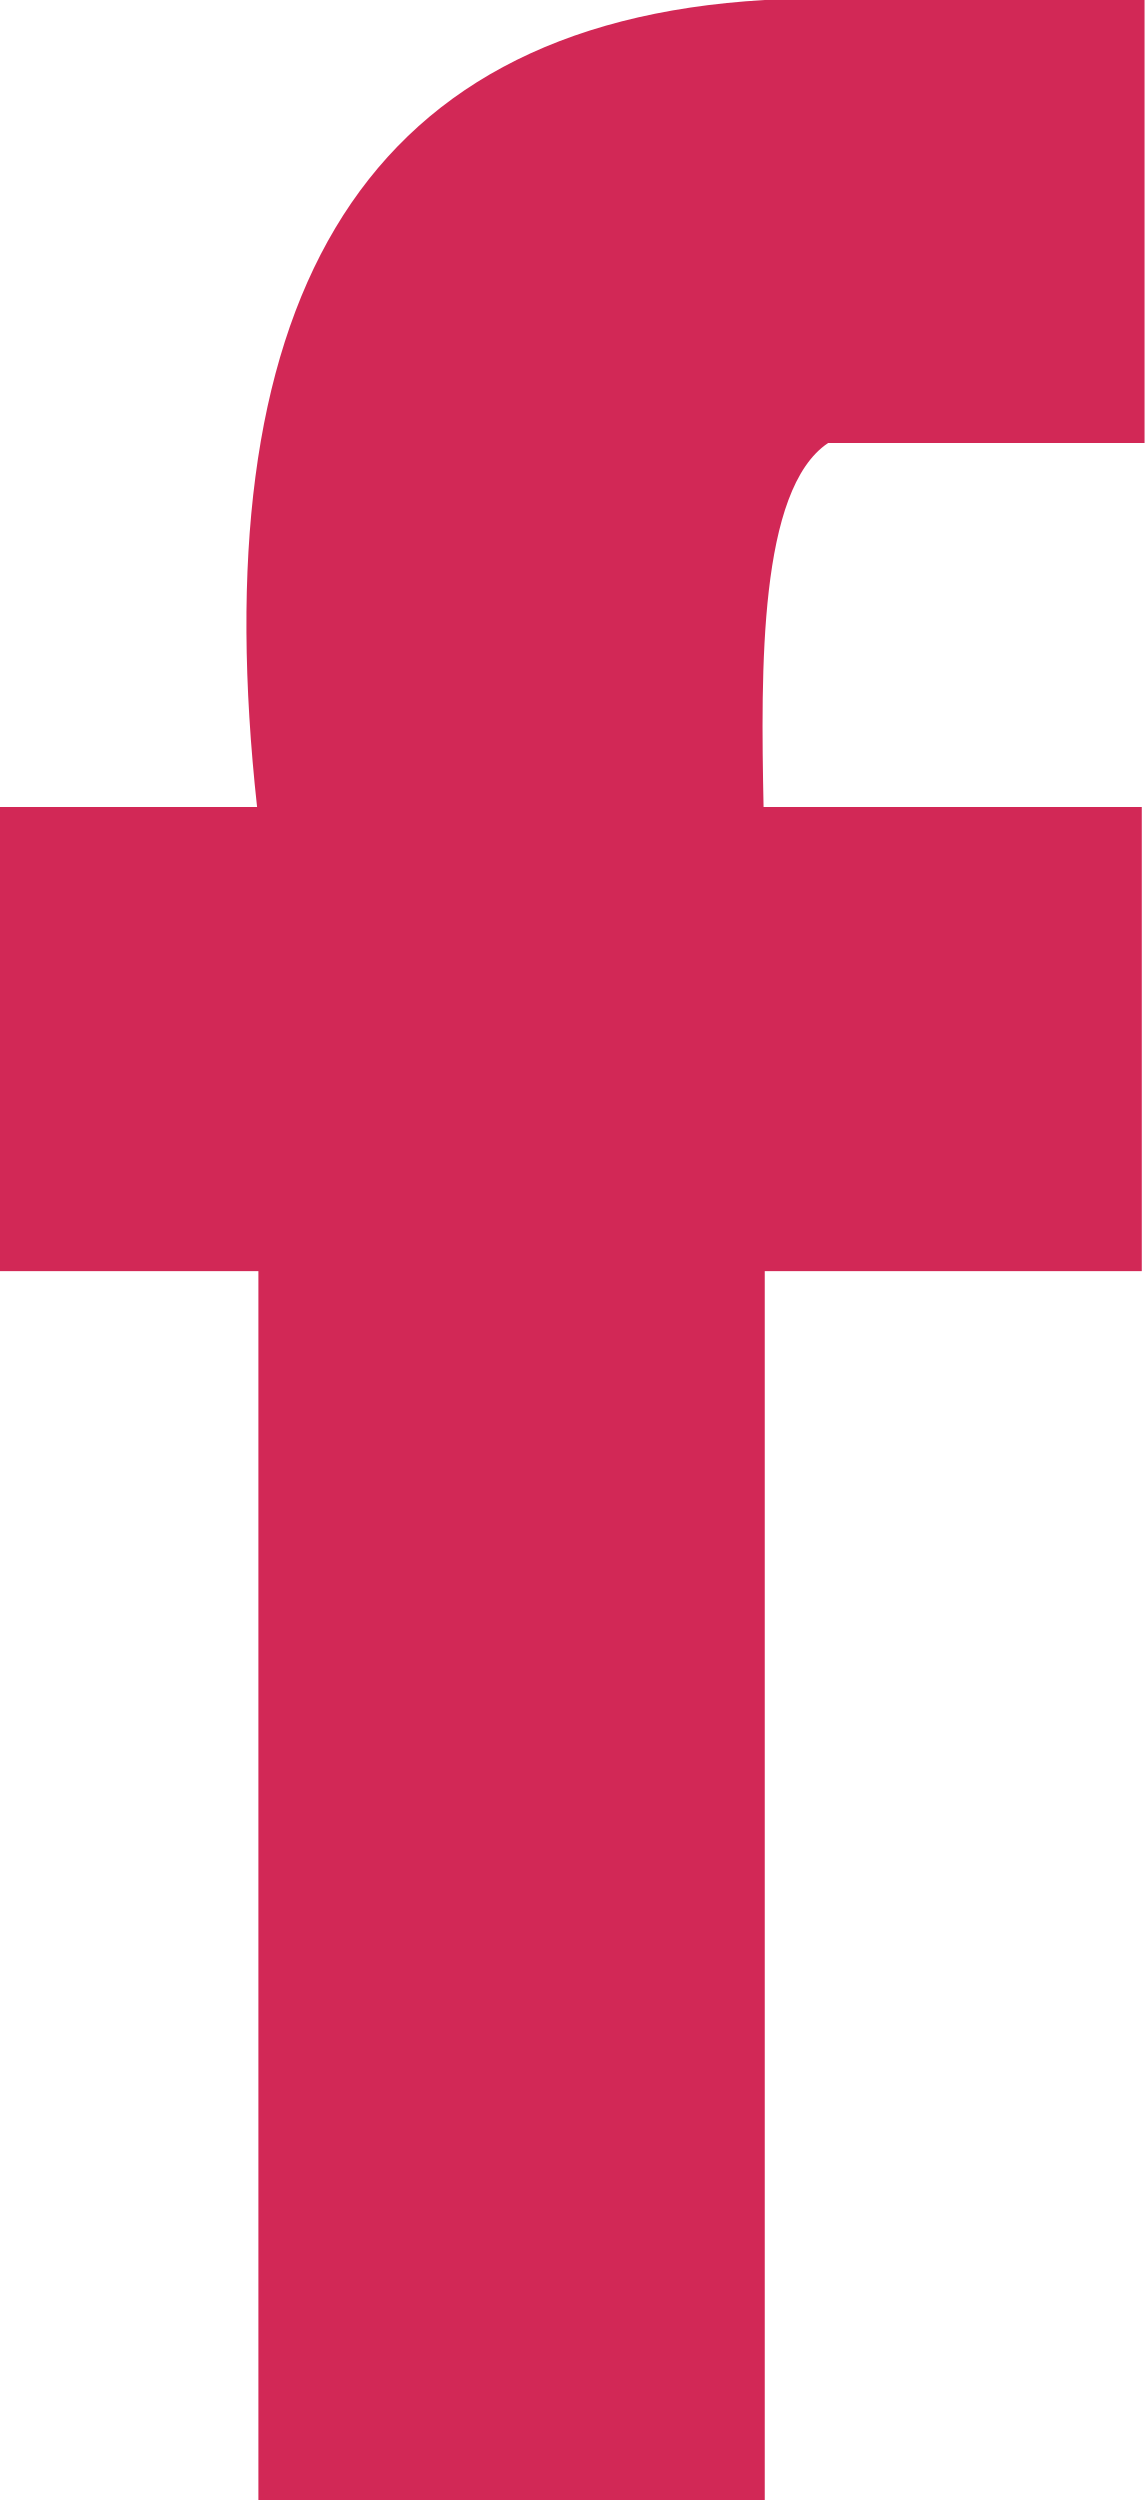
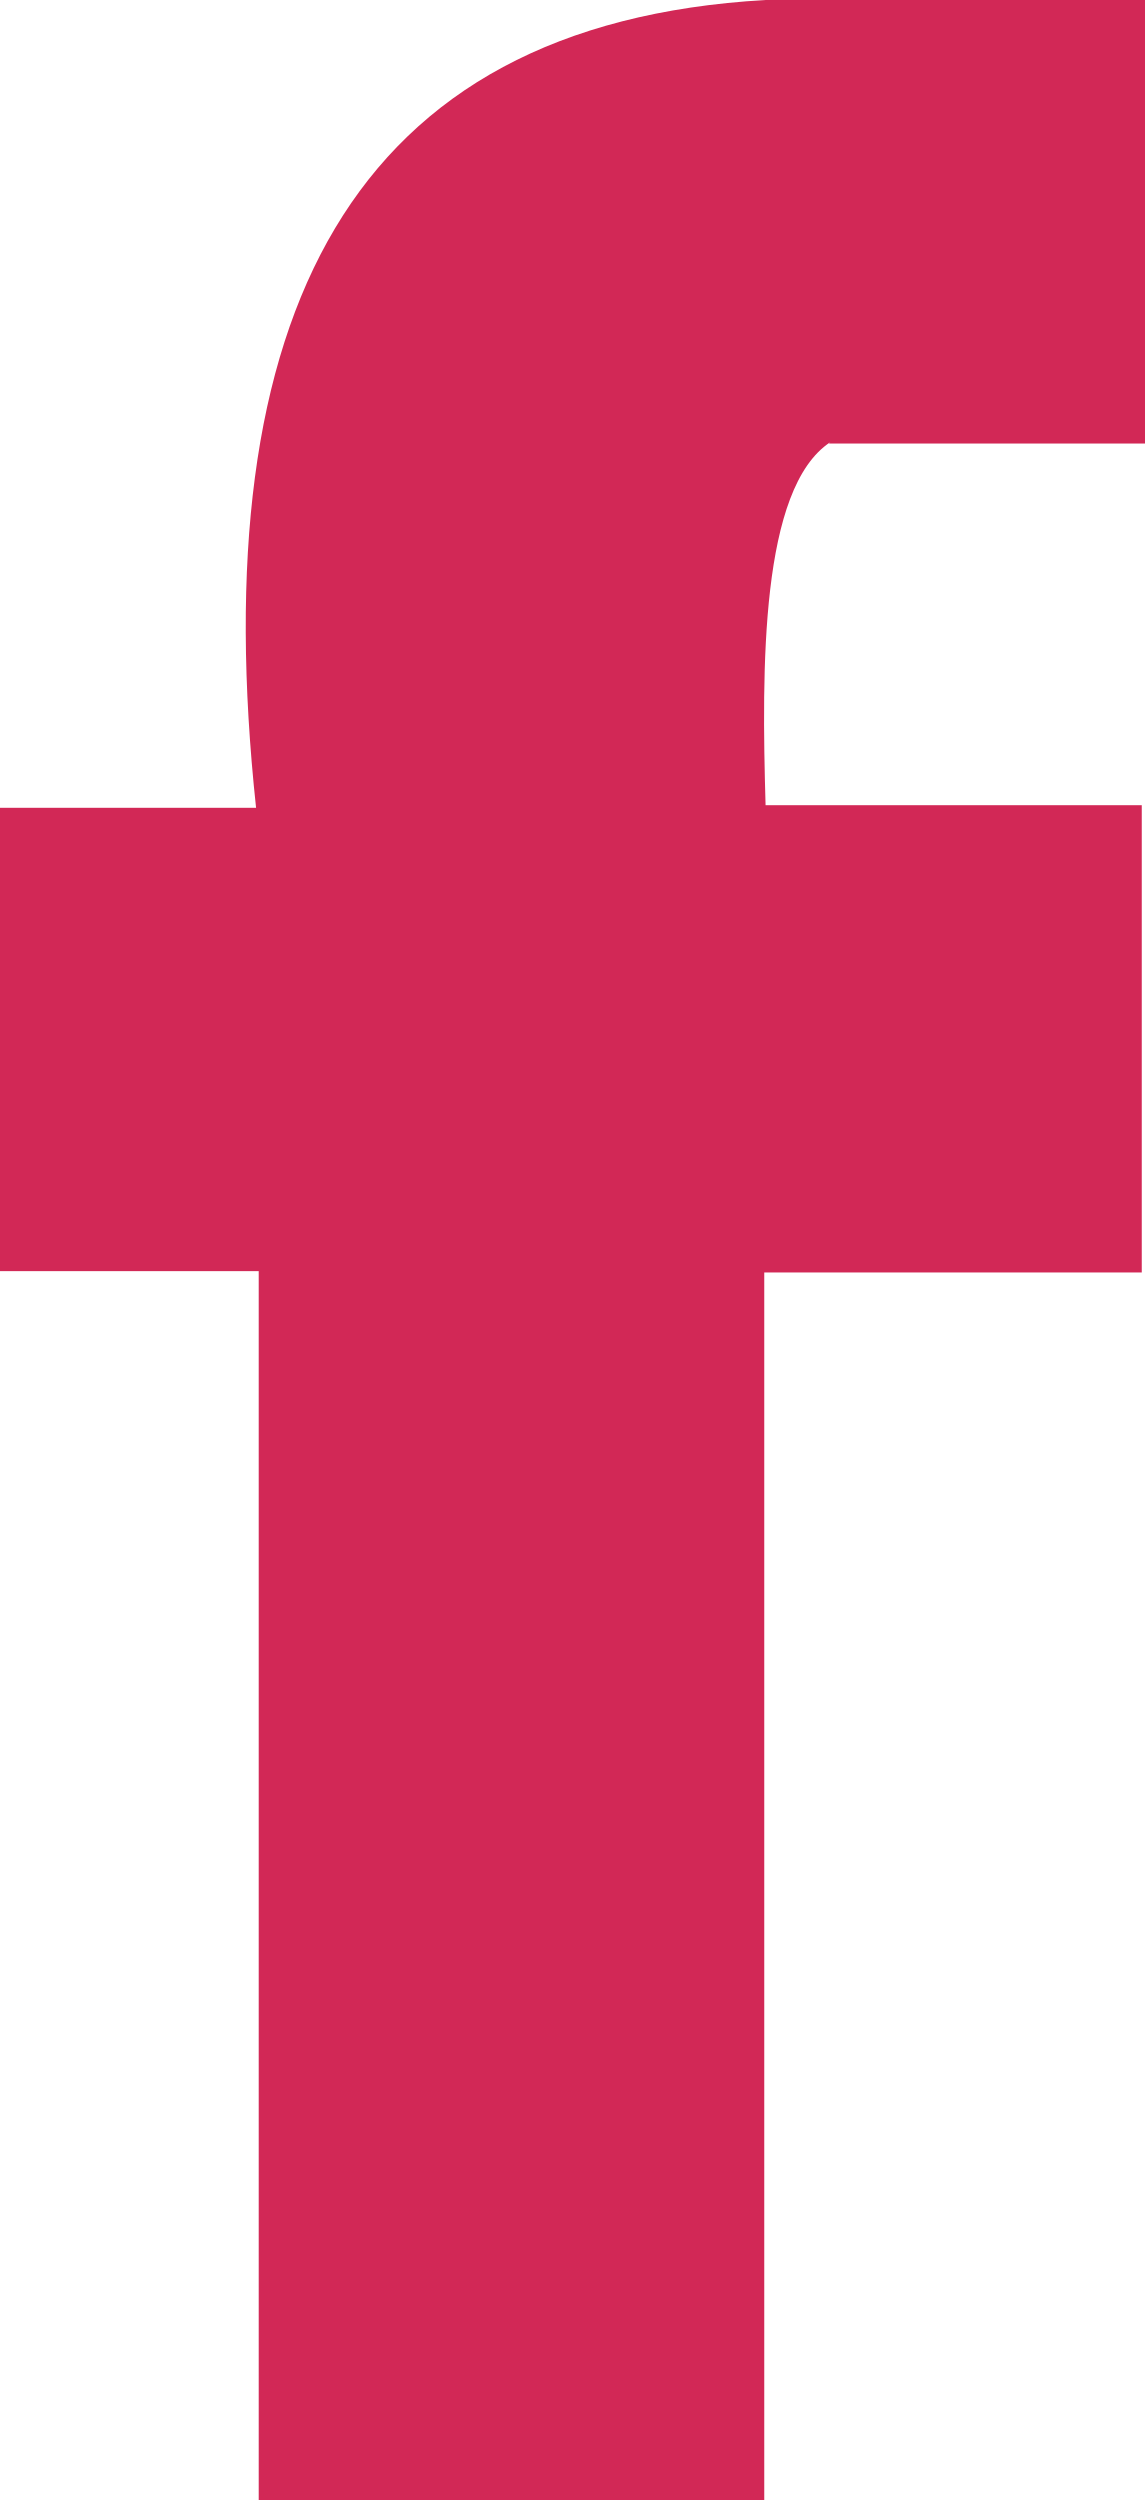
- <svg xmlns="http://www.w3.org/2000/svg" version="1.0" id="Layer_1" x="0px" y="0px" width="8.673px" height="18.944px" viewBox="0 0 8.673 18.944" enable-background="new 0 0 8.673 18.944" xml:space="preserve">
-   <path d="M6.275,3.357c0.799,0,1.599,0,2.398,0c0-1.119,0-2.238,0-3.357c-0.959,0-1.92,0-2.878,0C2.656,0.181,1.54,2.387,1.948,6.115 H0v3.517h1.958c0,3.104,0,6.208,0,9.312c1.279,0,2.558,0,3.837,0c0-3.104,0-6.208,0-9.312h2.857V6.115H5.786 C5.765,5.07,5.75,3.709,6.275,3.357z" fill="#d22856" />
+ <svg xmlns="http://www.w3.org/2000/svg" version="1" width="8.67" height="18.94">
+   <path d="M6.28 3.36h2.4V0H5.8C2.65.18 1.54 2.39 1.94 6.12H0v3.51h1.96v9.31h3.83v-9.3h2.86V6.1H5.8c-.03-1.04-.04-2.4.49-2.75z" fill="#d22856" />
</svg>
